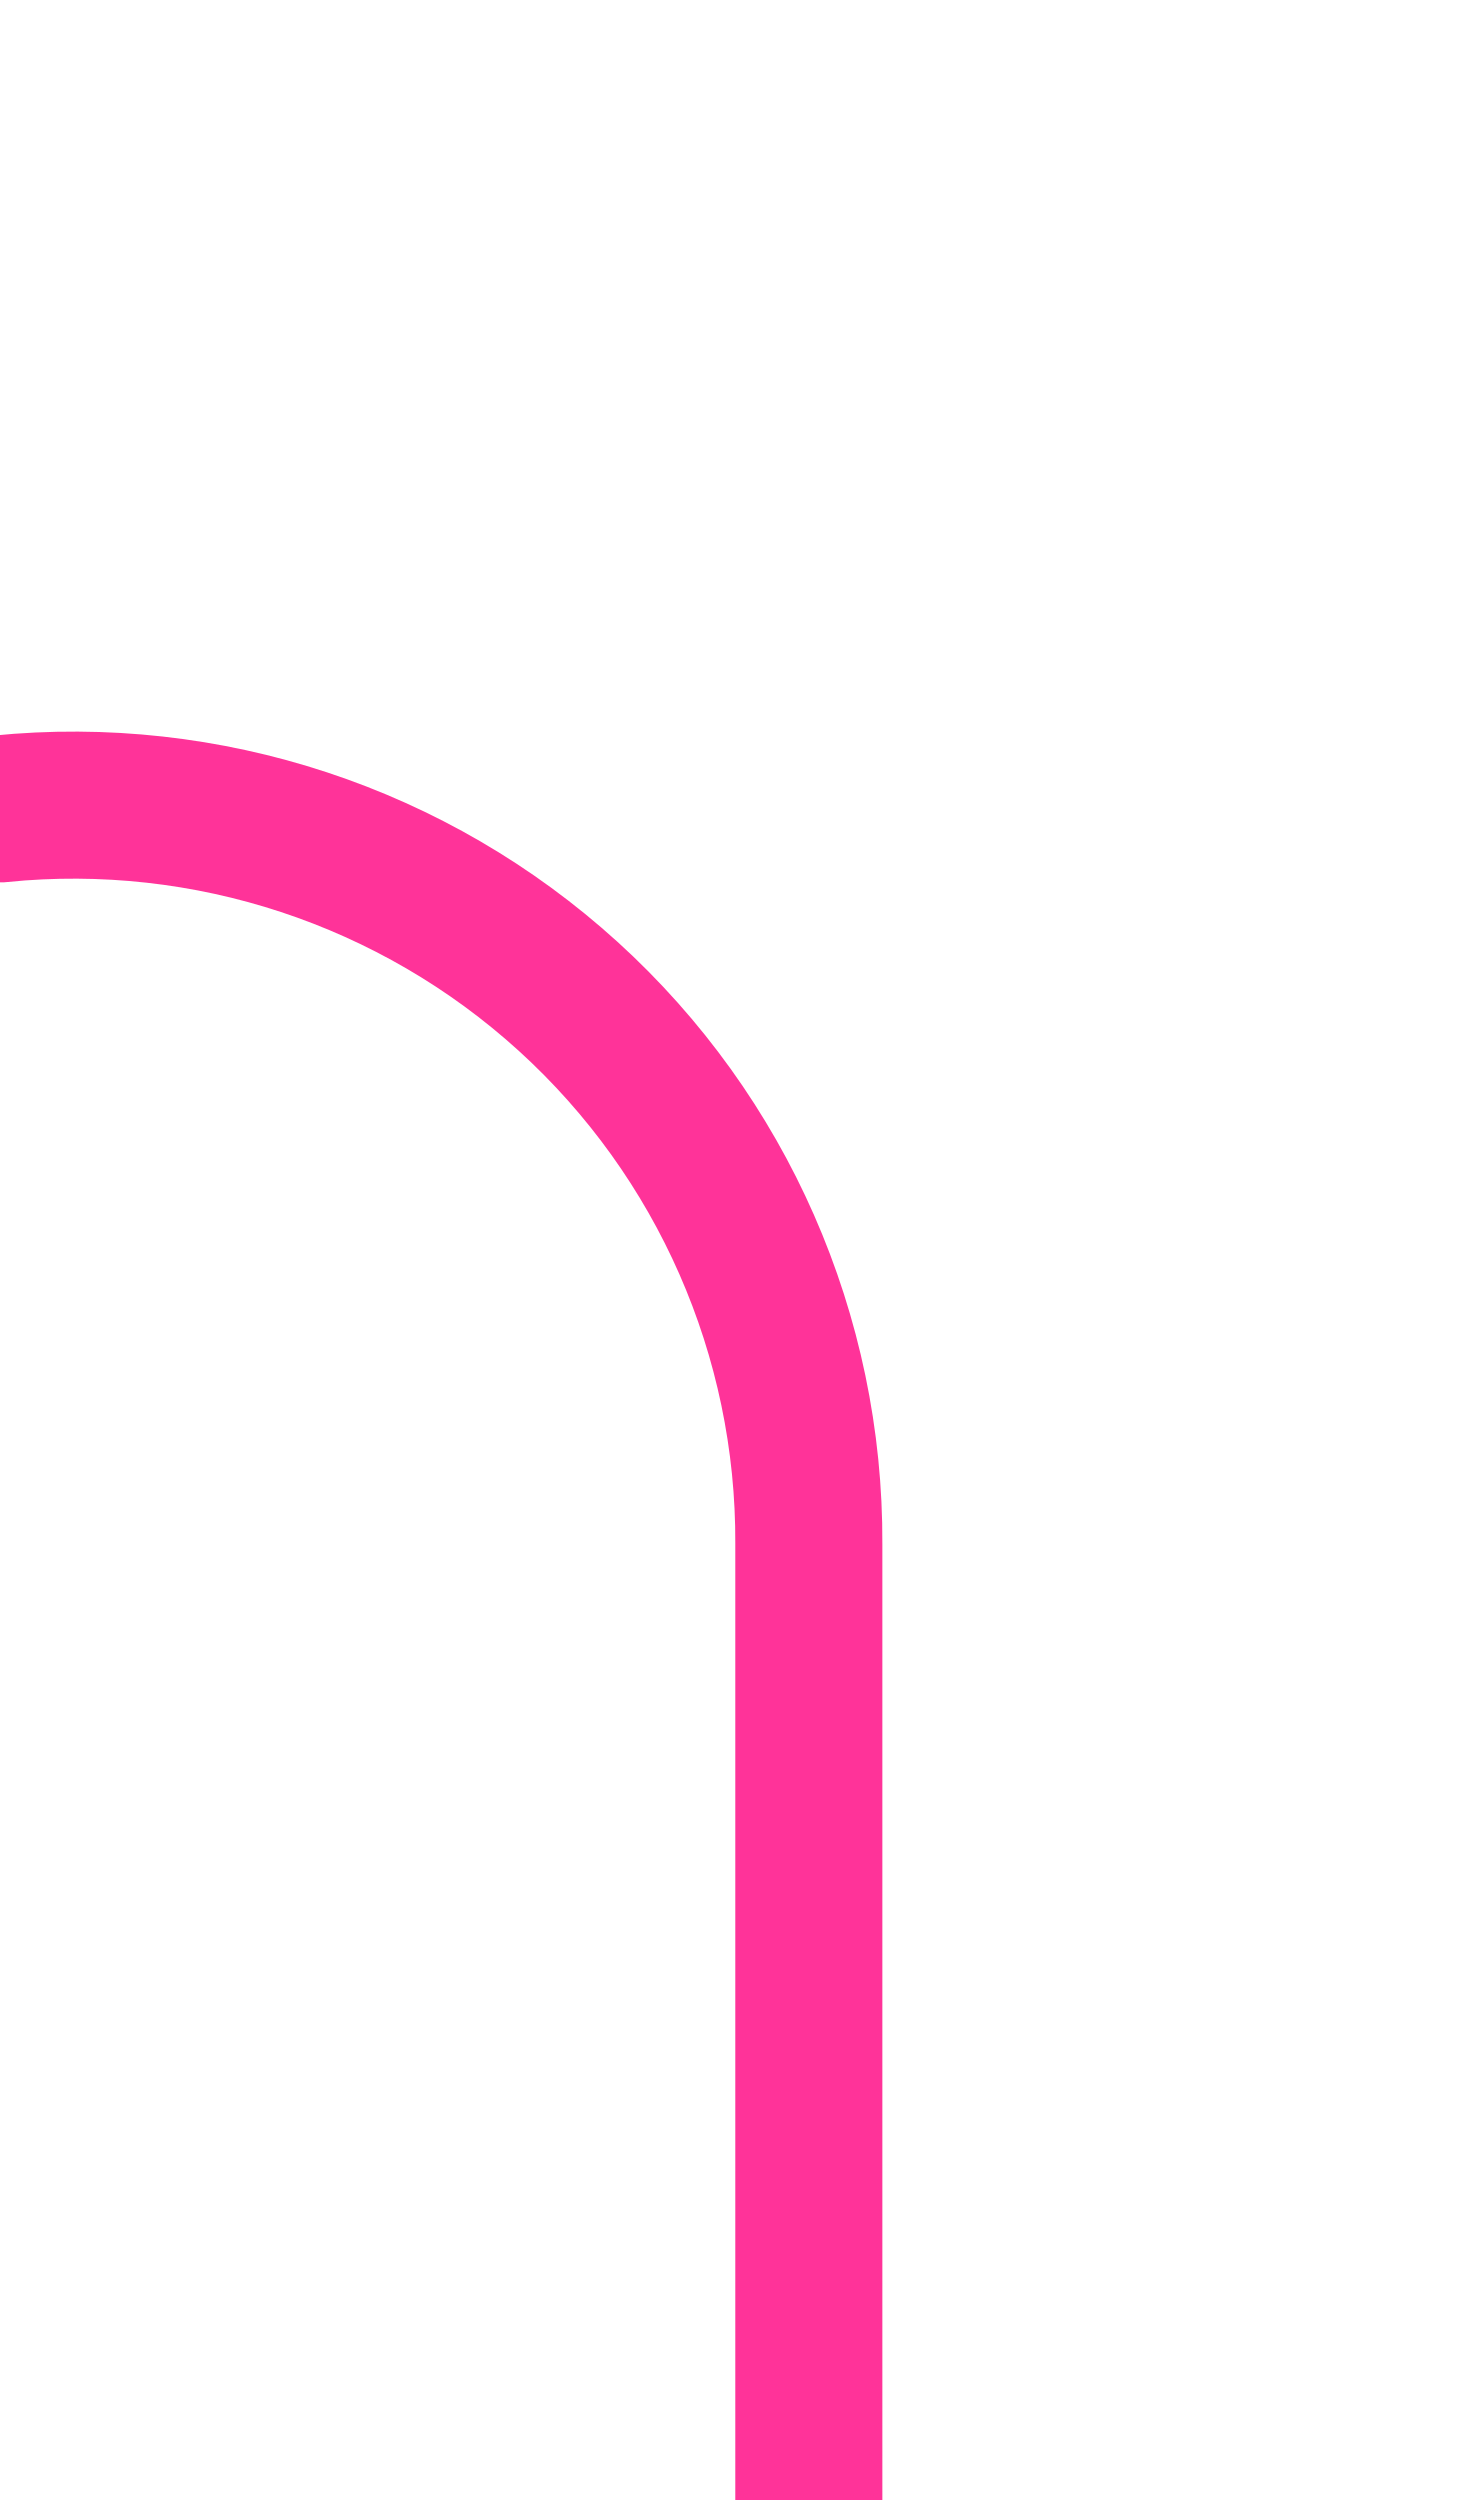
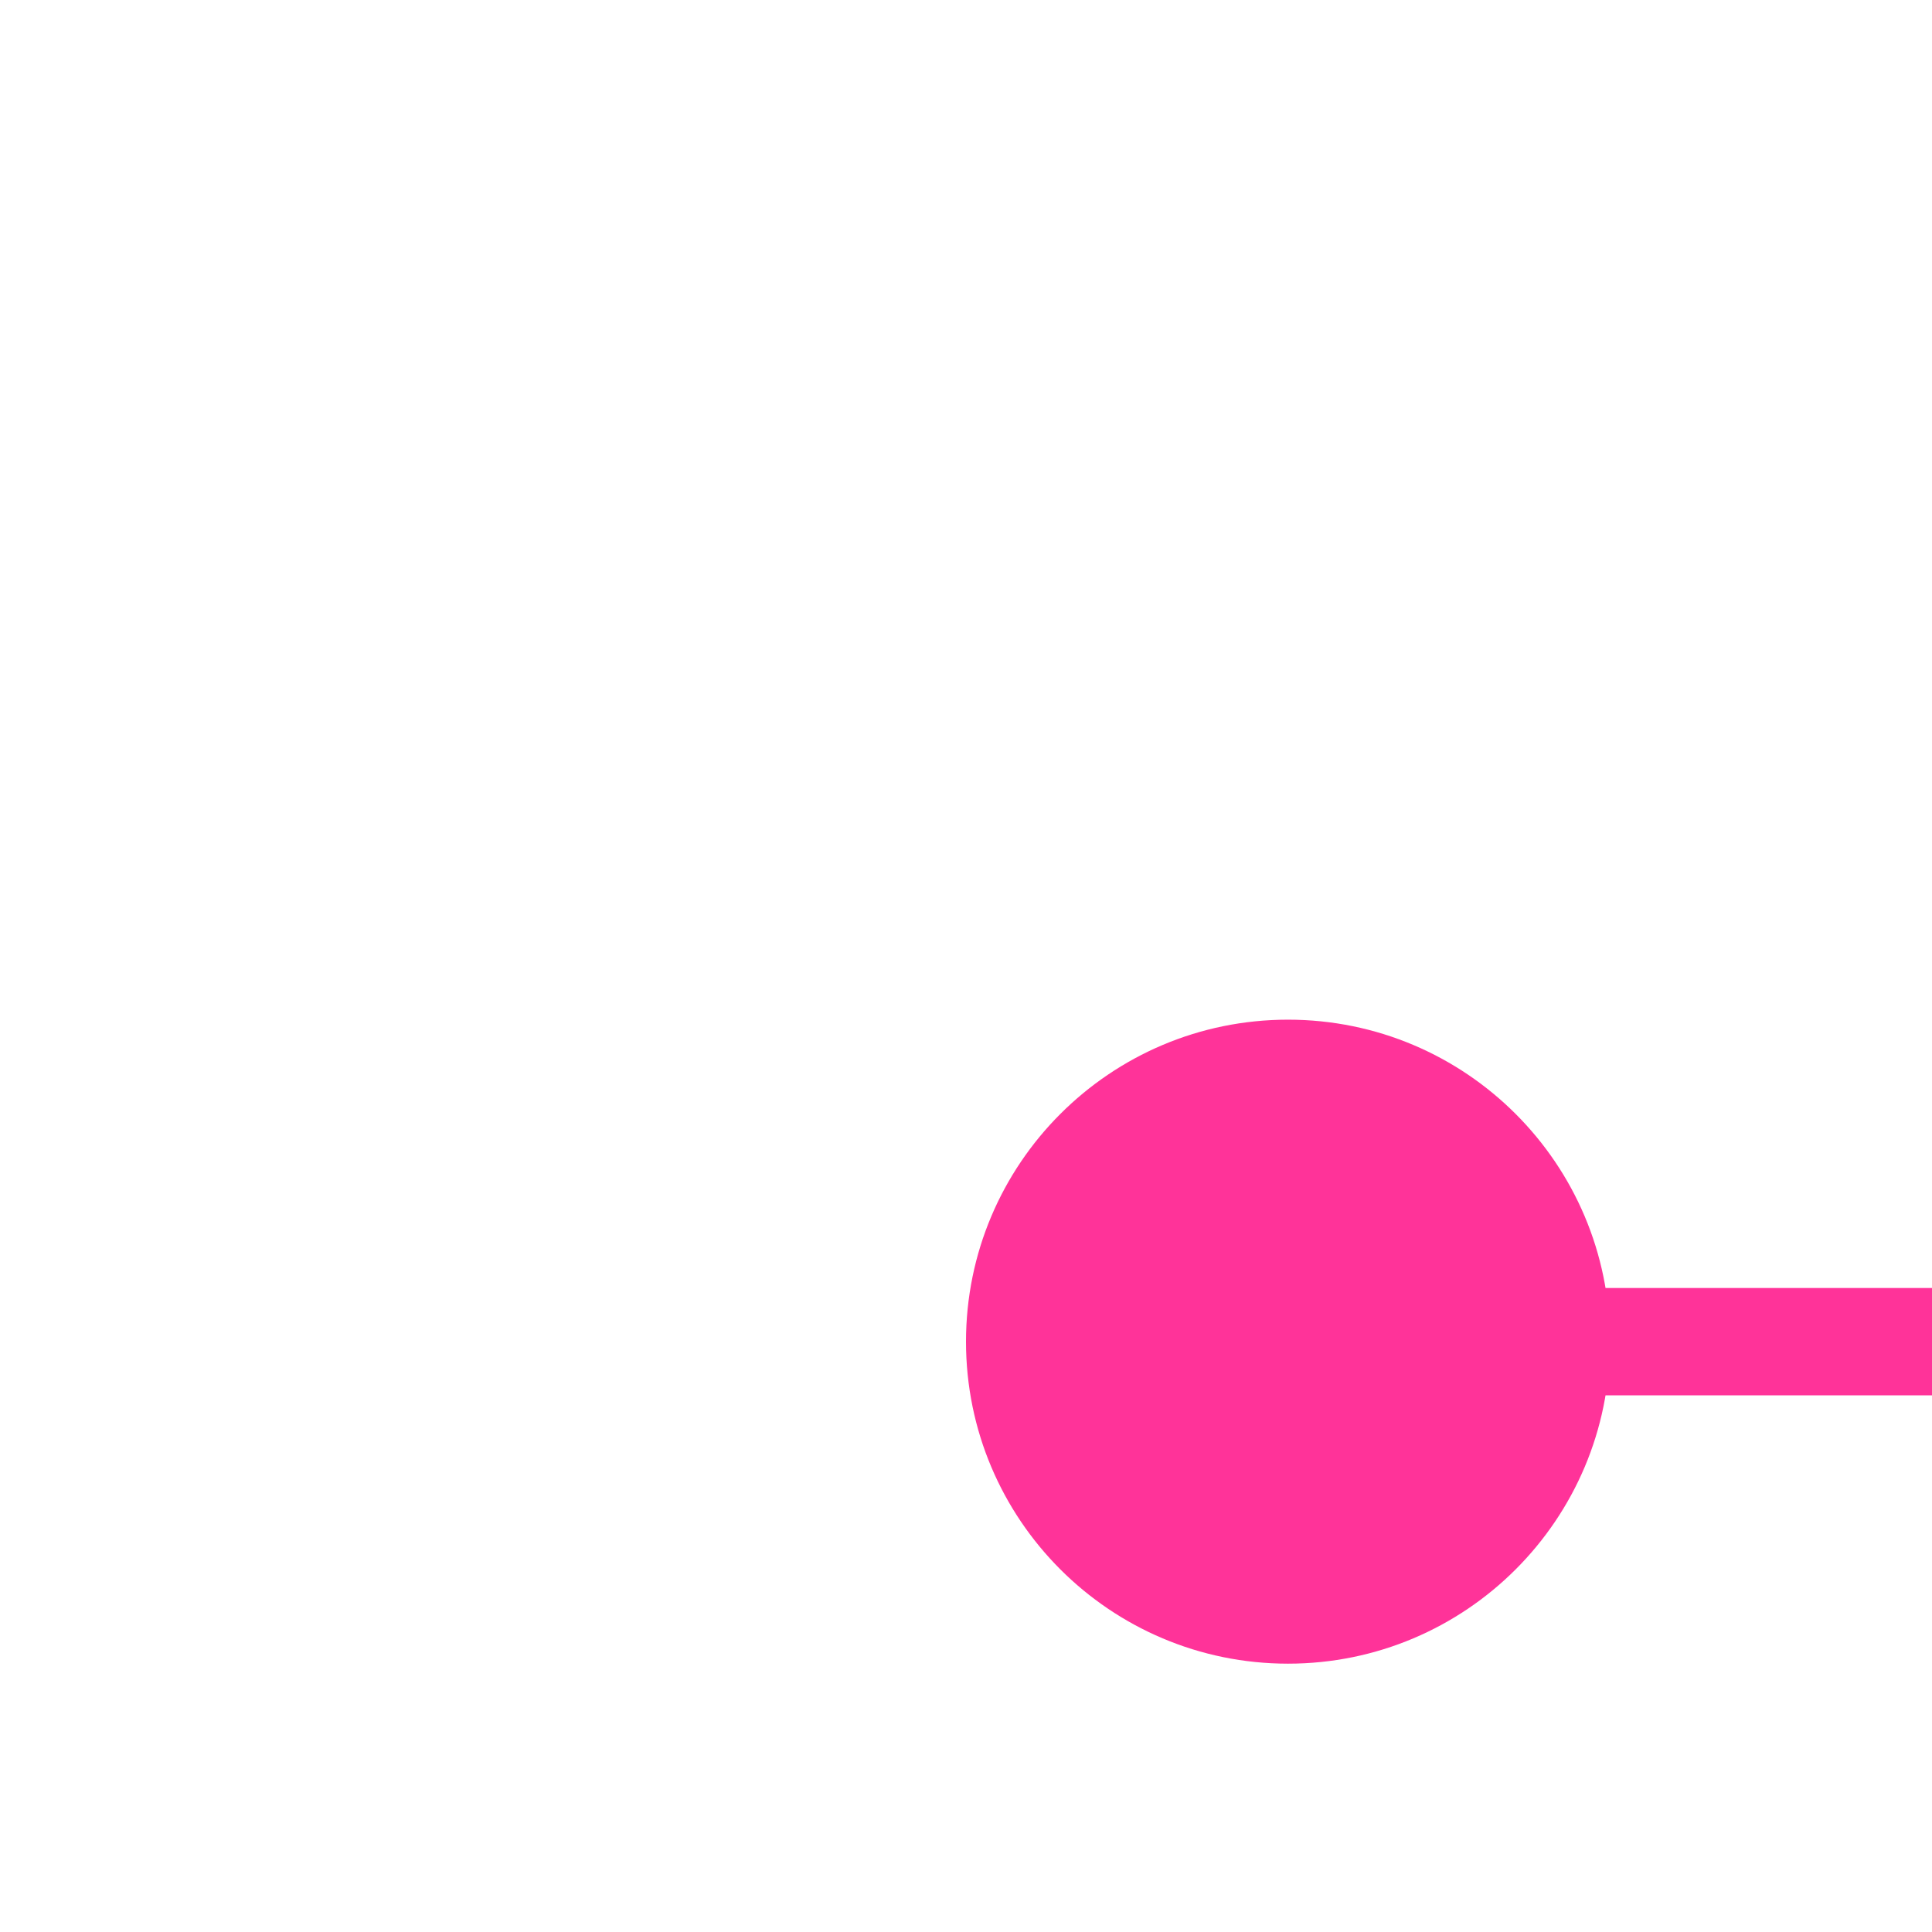
- <svg xmlns="http://www.w3.org/2000/svg" version="1.1" width="10px" height="17px" preserveAspectRatio="xMidYMin meet" viewBox="1516 638  8 17">
-   <path d="M 1009.5 658  L 1009.5 648  A 5 5 0 0 1 1014.5 643.5 L 1515 643.5  A 5 5 0 0 1 1520.5 648.5 L 1520.5 655  " stroke-width="1" stroke="#ff3399" fill="none" />
-   <path d="M 1009.5 653  A 3 3 0 0 0 1006.5 656 A 3 3 0 0 0 1009.5 659 A 3 3 0 0 0 1012.5 656 A 3 3 0 0 0 1009.5 653 Z " fill-rule="nonzero" fill="#ff3399" stroke="none" />
+ <svg xmlns="http://www.w3.org/2000/svg" version="1.1" width="18px" height="18px" preserveAspectRatio="xMinYMid meet" viewBox="1826 308  18 16">
+   <path d="M 1836 319.5  L 2180 319.5  " stroke-width="1" stroke="#ff3399" fill="none" />
+   <path d="M 1838 316.5  A 3 3 0 0 0 1835 319.5 A 3 3 0 0 0 1838 322.5 A 3 3 0 0 0 1841 319.5 A 3 3 0 0 0 1838 316.5 Z " fill-rule="nonzero" fill="#ff3399" stroke="none" />
</svg>
